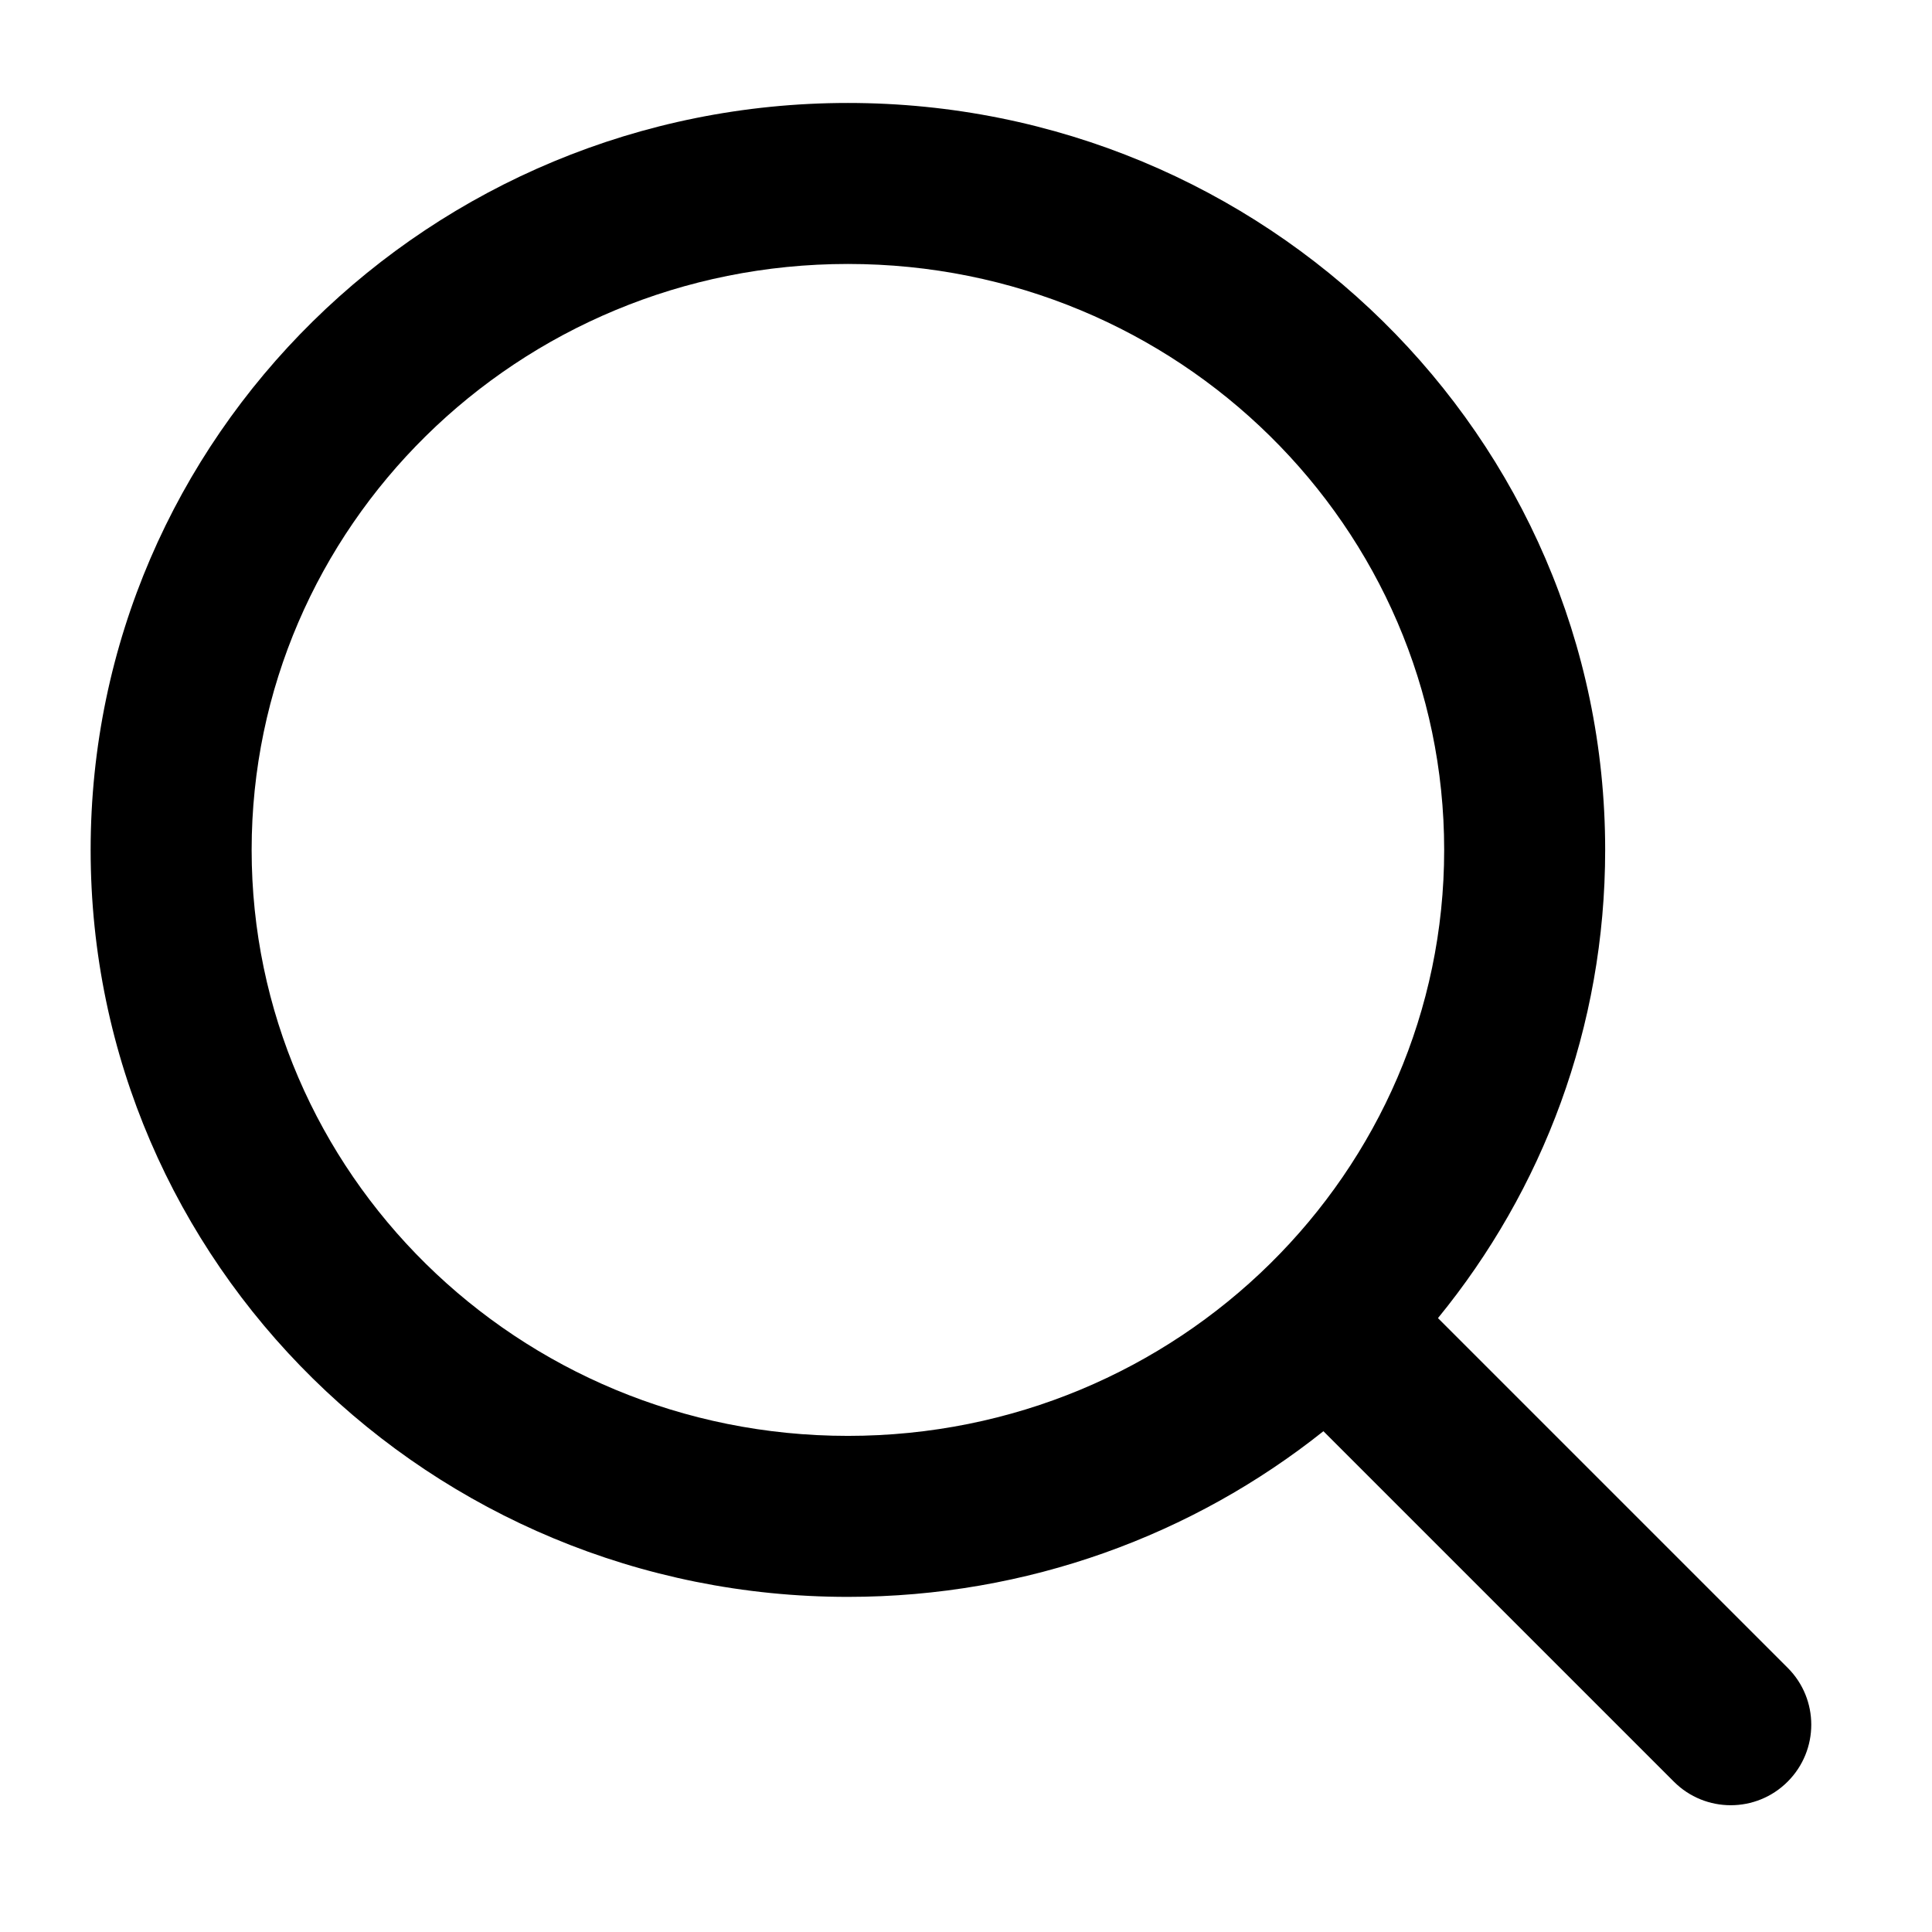
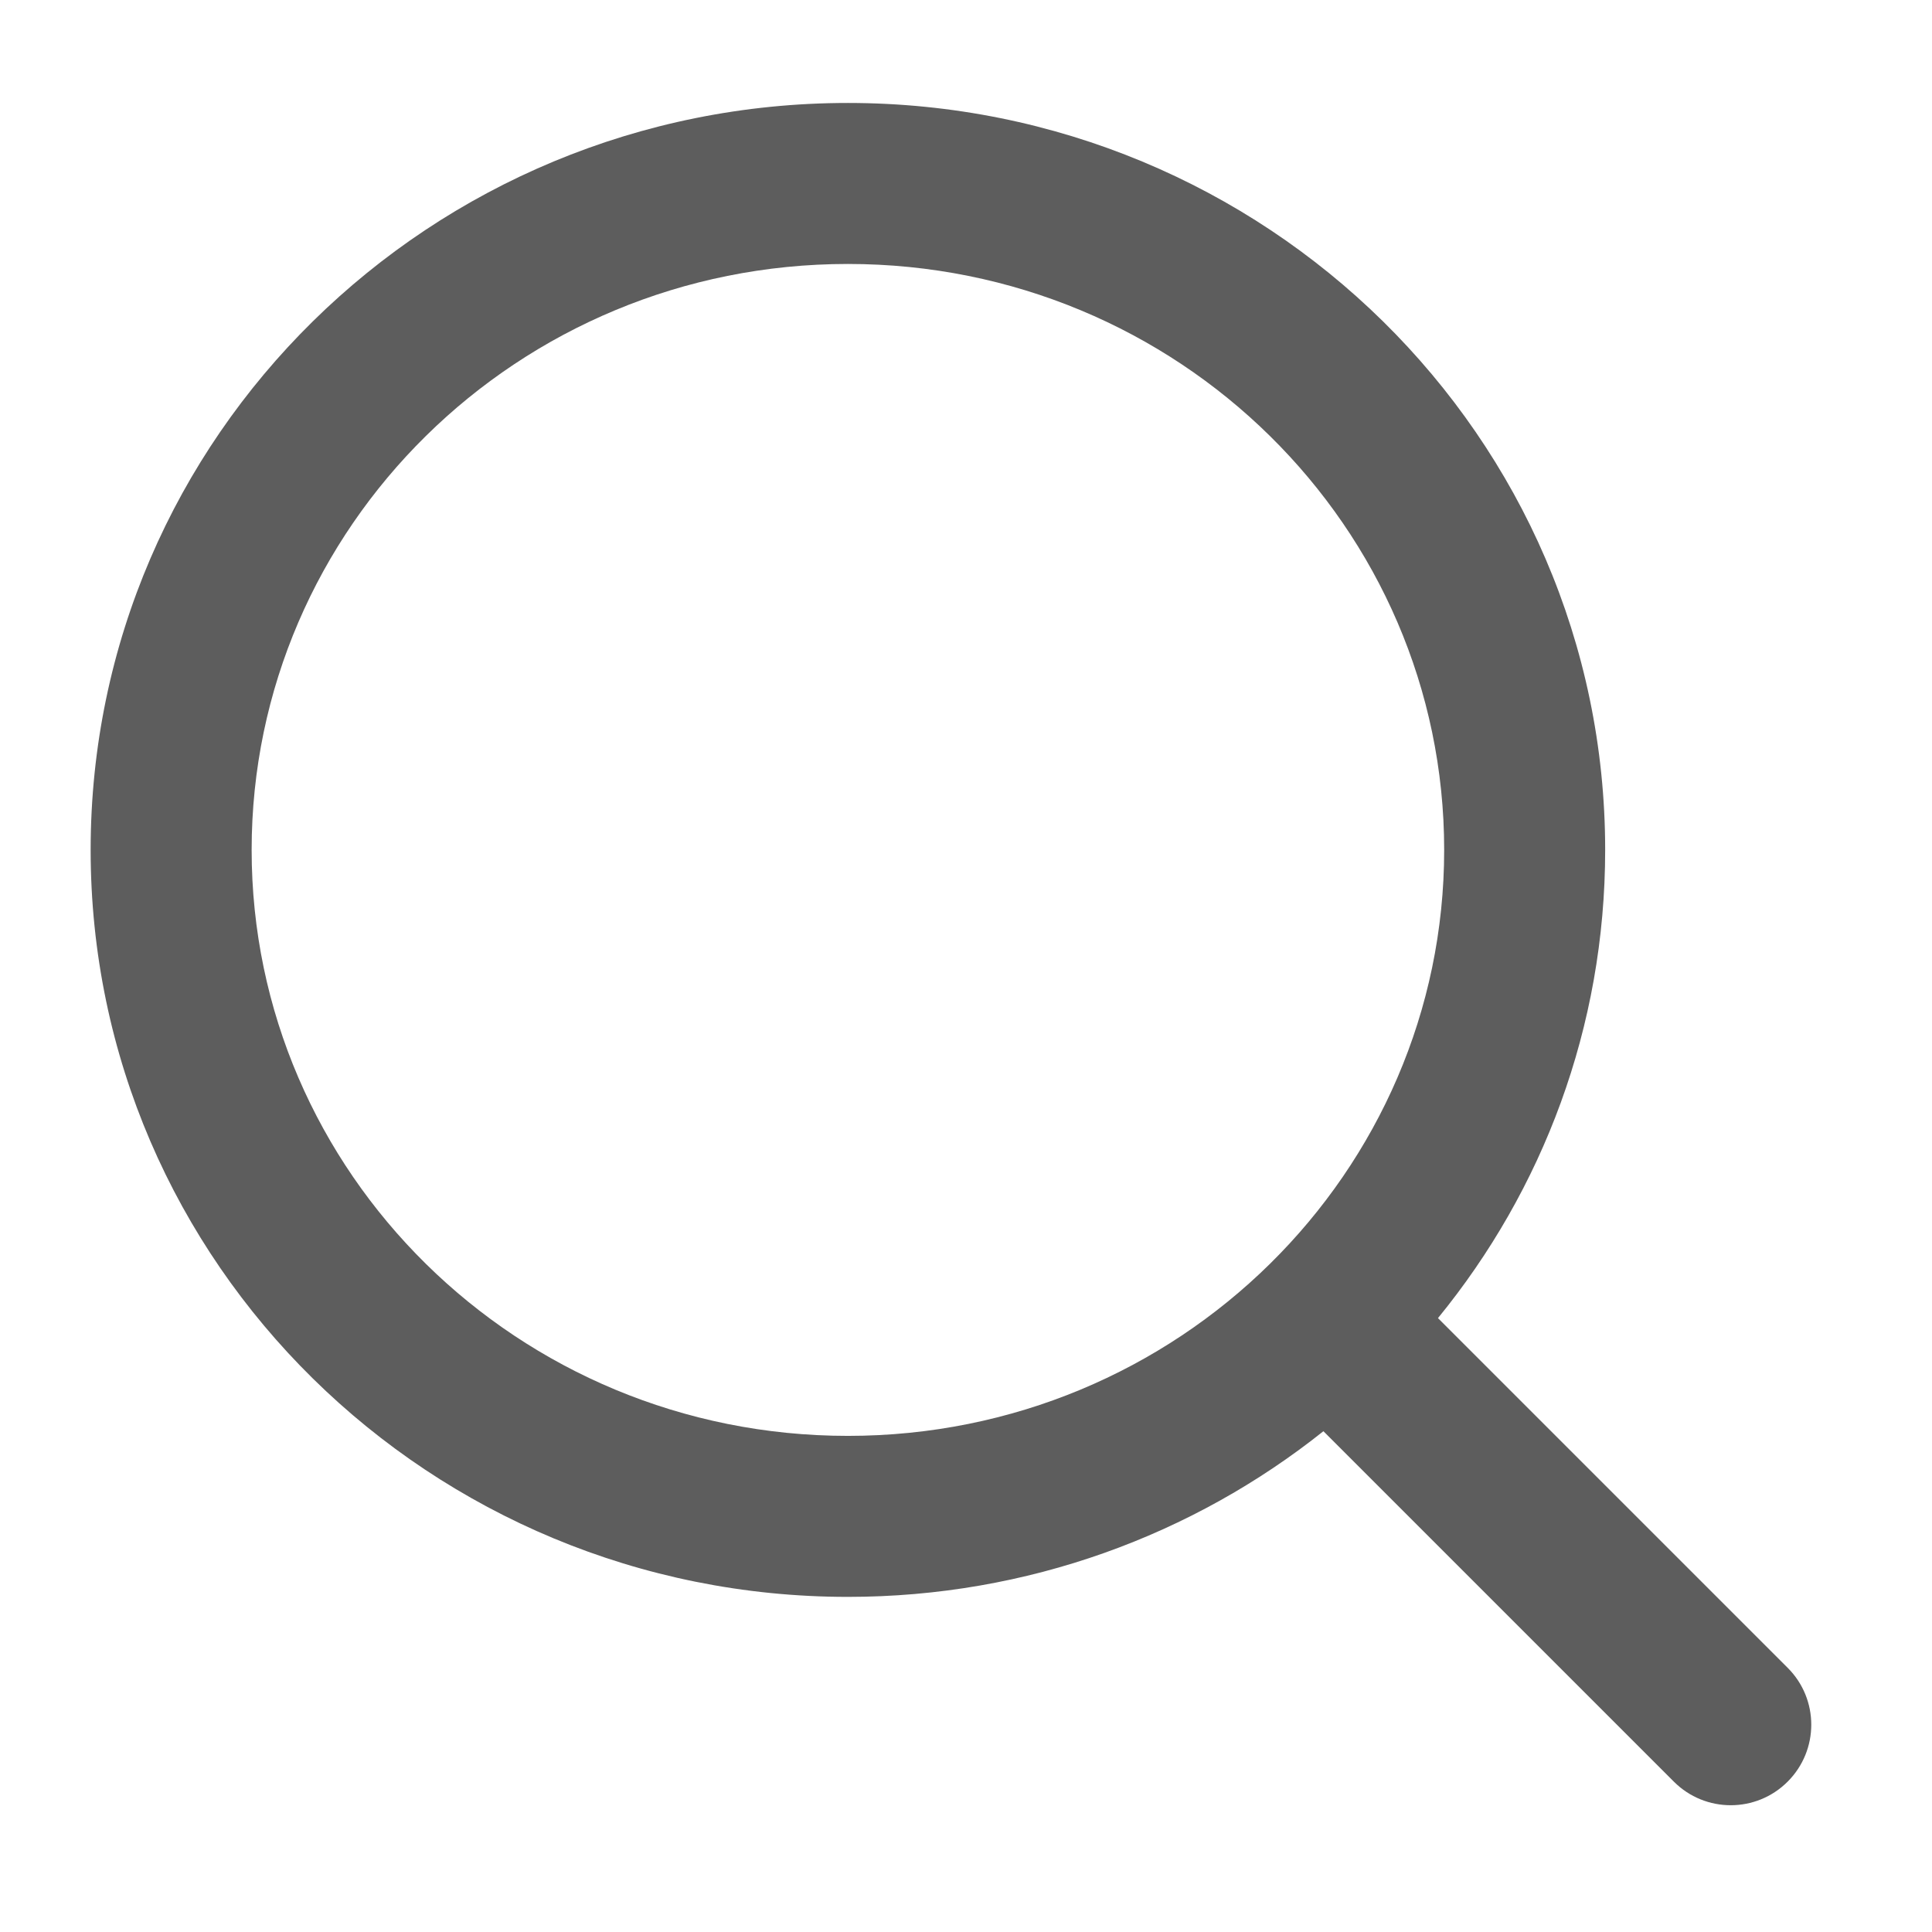
<svg xmlns="http://www.w3.org/2000/svg" data-encore-id="icon" role="img" aria-hidden="true" class="Svg-sc-ytk21e-0 bHdpig e-9541-icon M9l40ptEBXPm03dU3X1k" data-testid="search-icon" viewBox="0 0 24 24">
-   <path d="M10.533 1.279C5.352 1.279 1.126 5.419 1.126 10.558C1.126 15.697 5.352 19.837 10.533 19.837C12.767 19.837 14.823 19.067 16.44 17.779L20.793 22.132C21.183 22.523 21.817 22.523 22.207 22.132C22.598 21.741 22.598 21.108 22.207 20.718L17.863 16.374C19.162 14.785 19.94 12.763 19.94 10.558C19.94 5.419 15.714 1.279 10.533 1.279ZM3.126 10.558C3.126 6.552 6.428 3.279 10.533 3.279C14.638 3.279 17.94 6.552 17.94 10.558C17.94 14.564 14.638 17.837 10.533 17.837C6.428 17.837 3.126 14.564 3.126 10.558Z" />
+   <path d="M10.533 1.279C5.352 1.279 1.126 5.419 1.126 10.558C1.126 15.697 5.352 19.837 10.533 19.837C12.767 19.837 14.823 19.067 16.44 17.779L20.793 22.132C21.183 22.523 21.817 22.523 22.207 22.132C22.598 21.741 22.598 21.108 22.207 20.718L17.863 16.374C19.162 14.785 19.94 12.763 19.94 10.558C19.94 5.419 15.714 1.279 10.533 1.279ZM3.126 10.558C3.126 6.552 6.428 3.279 10.533 3.279C14.638 3.279 17.94 6.552 17.94 10.558C17.94 14.564 14.638 17.837 10.533 17.837C6.428 17.837 3.126 14.564 3.126 10.558Z" fill="#5d5d5d" />
</svg>
